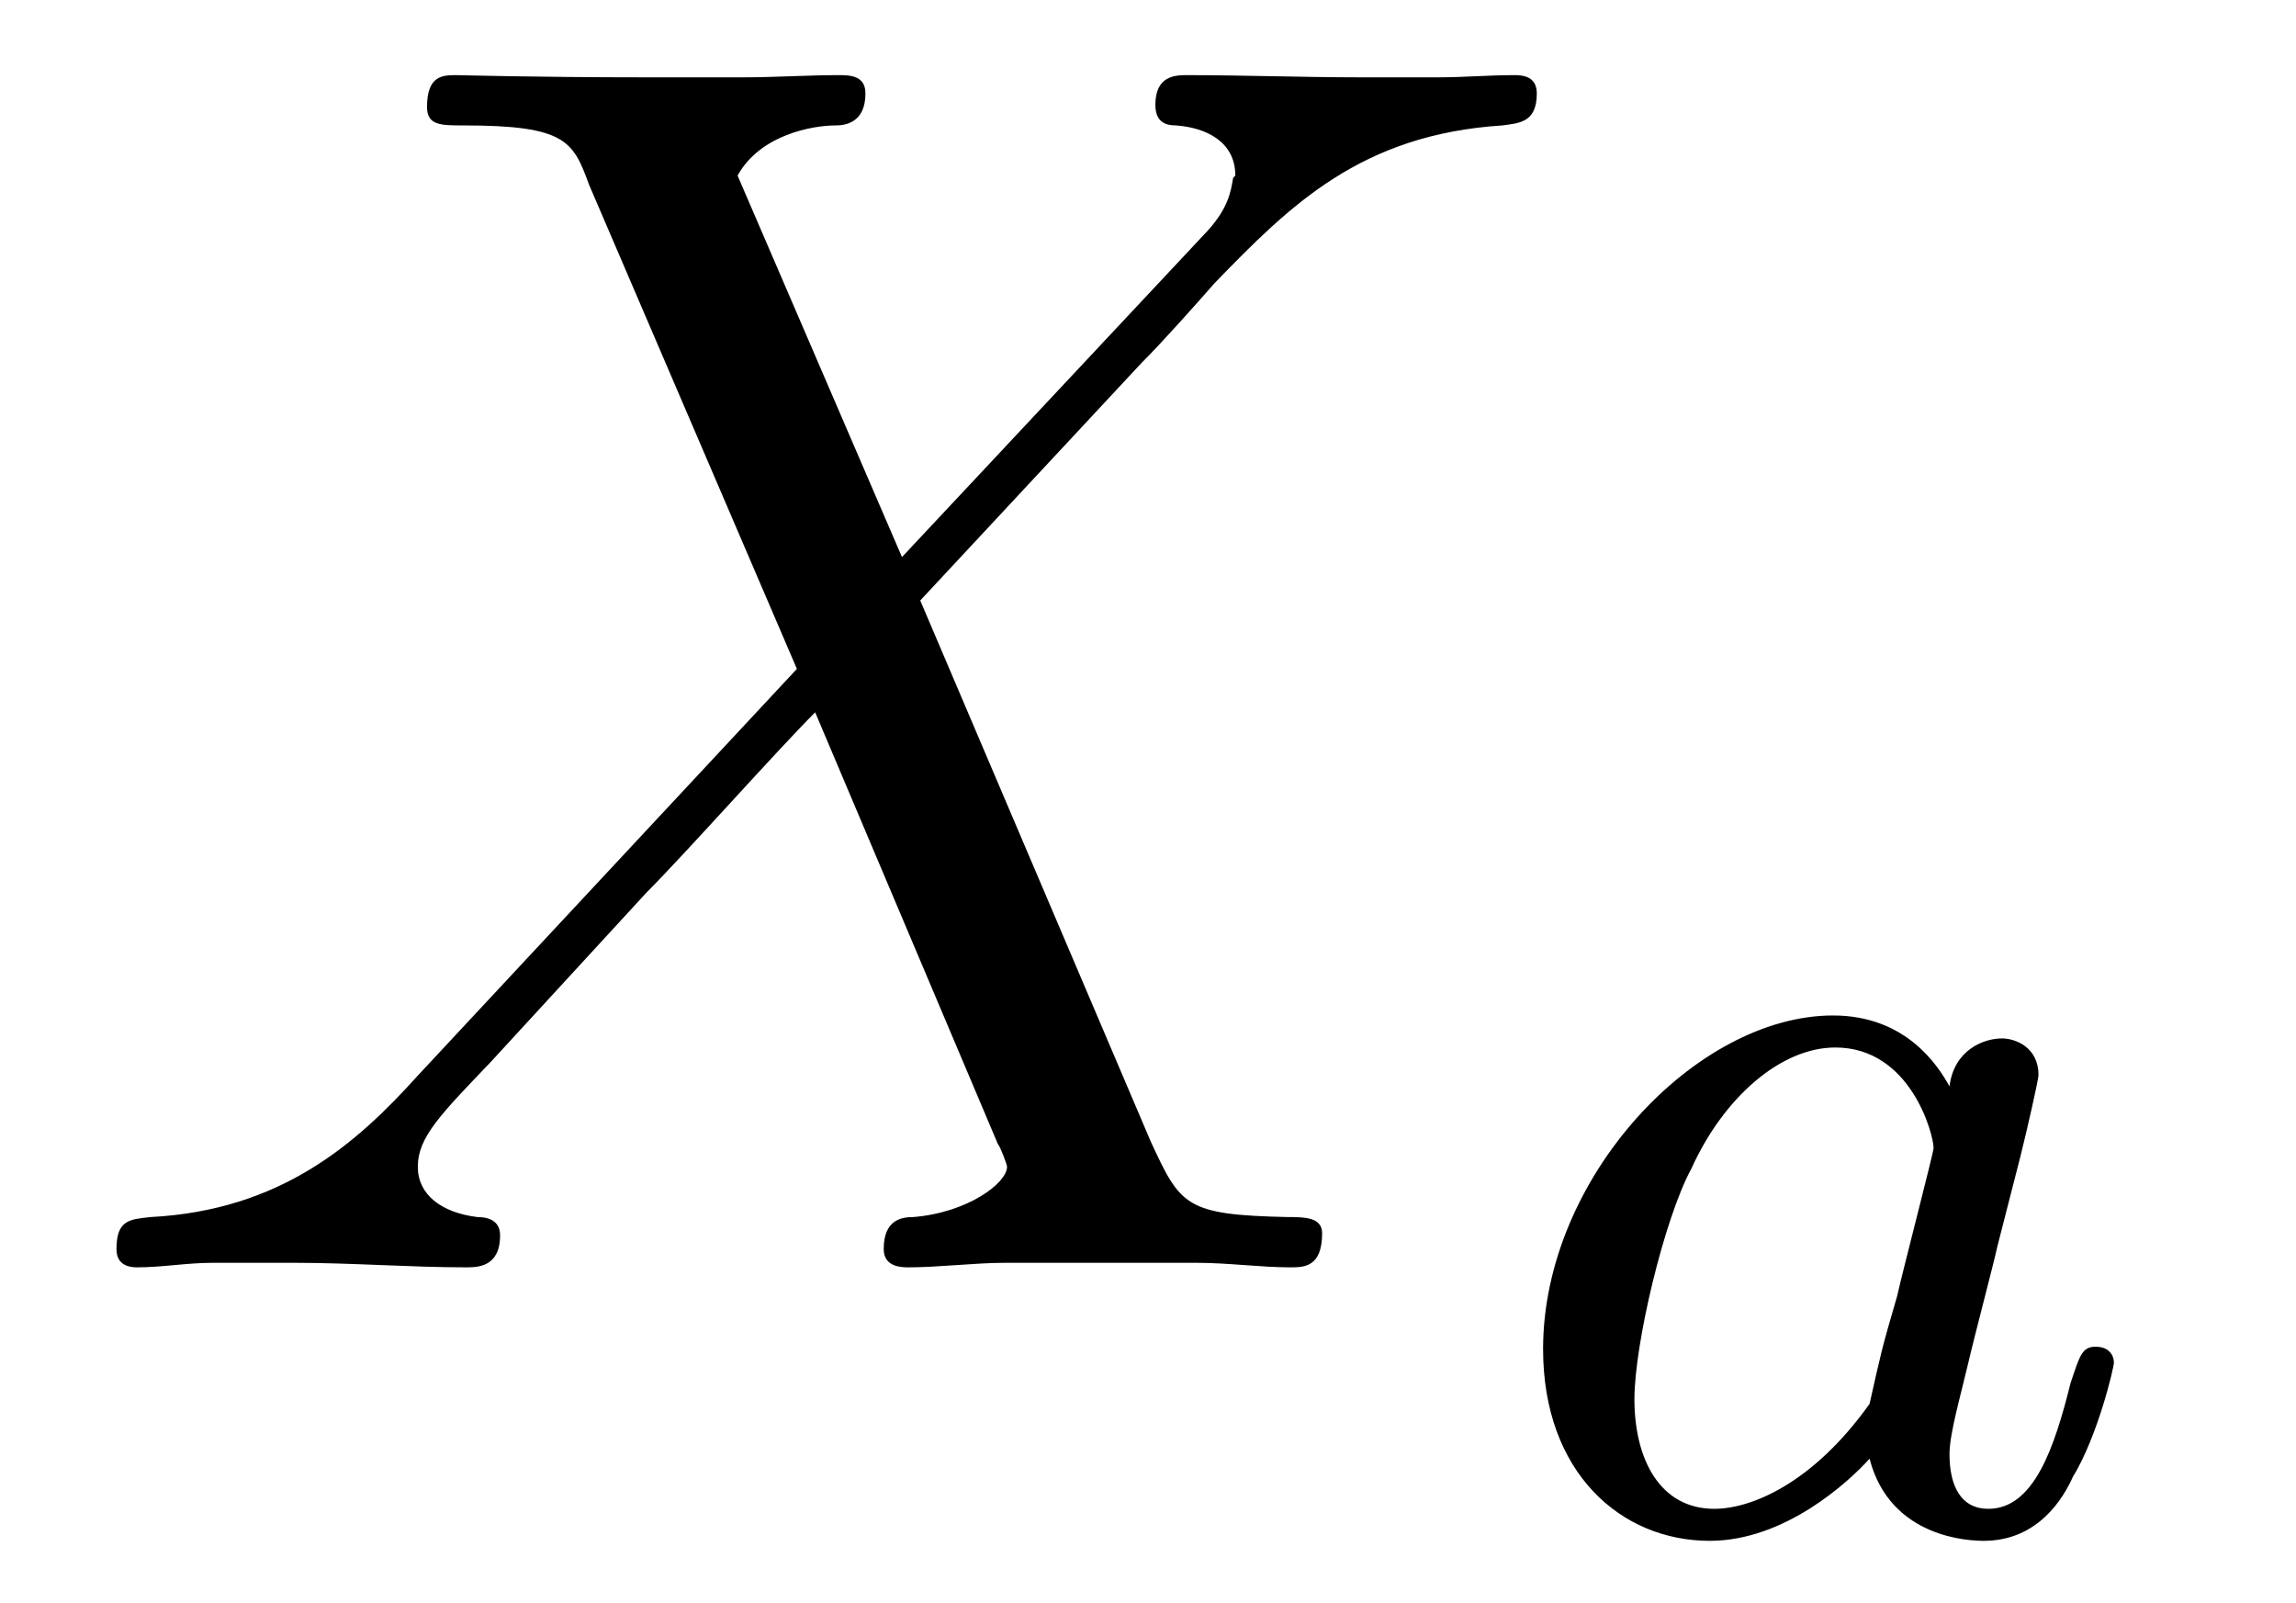
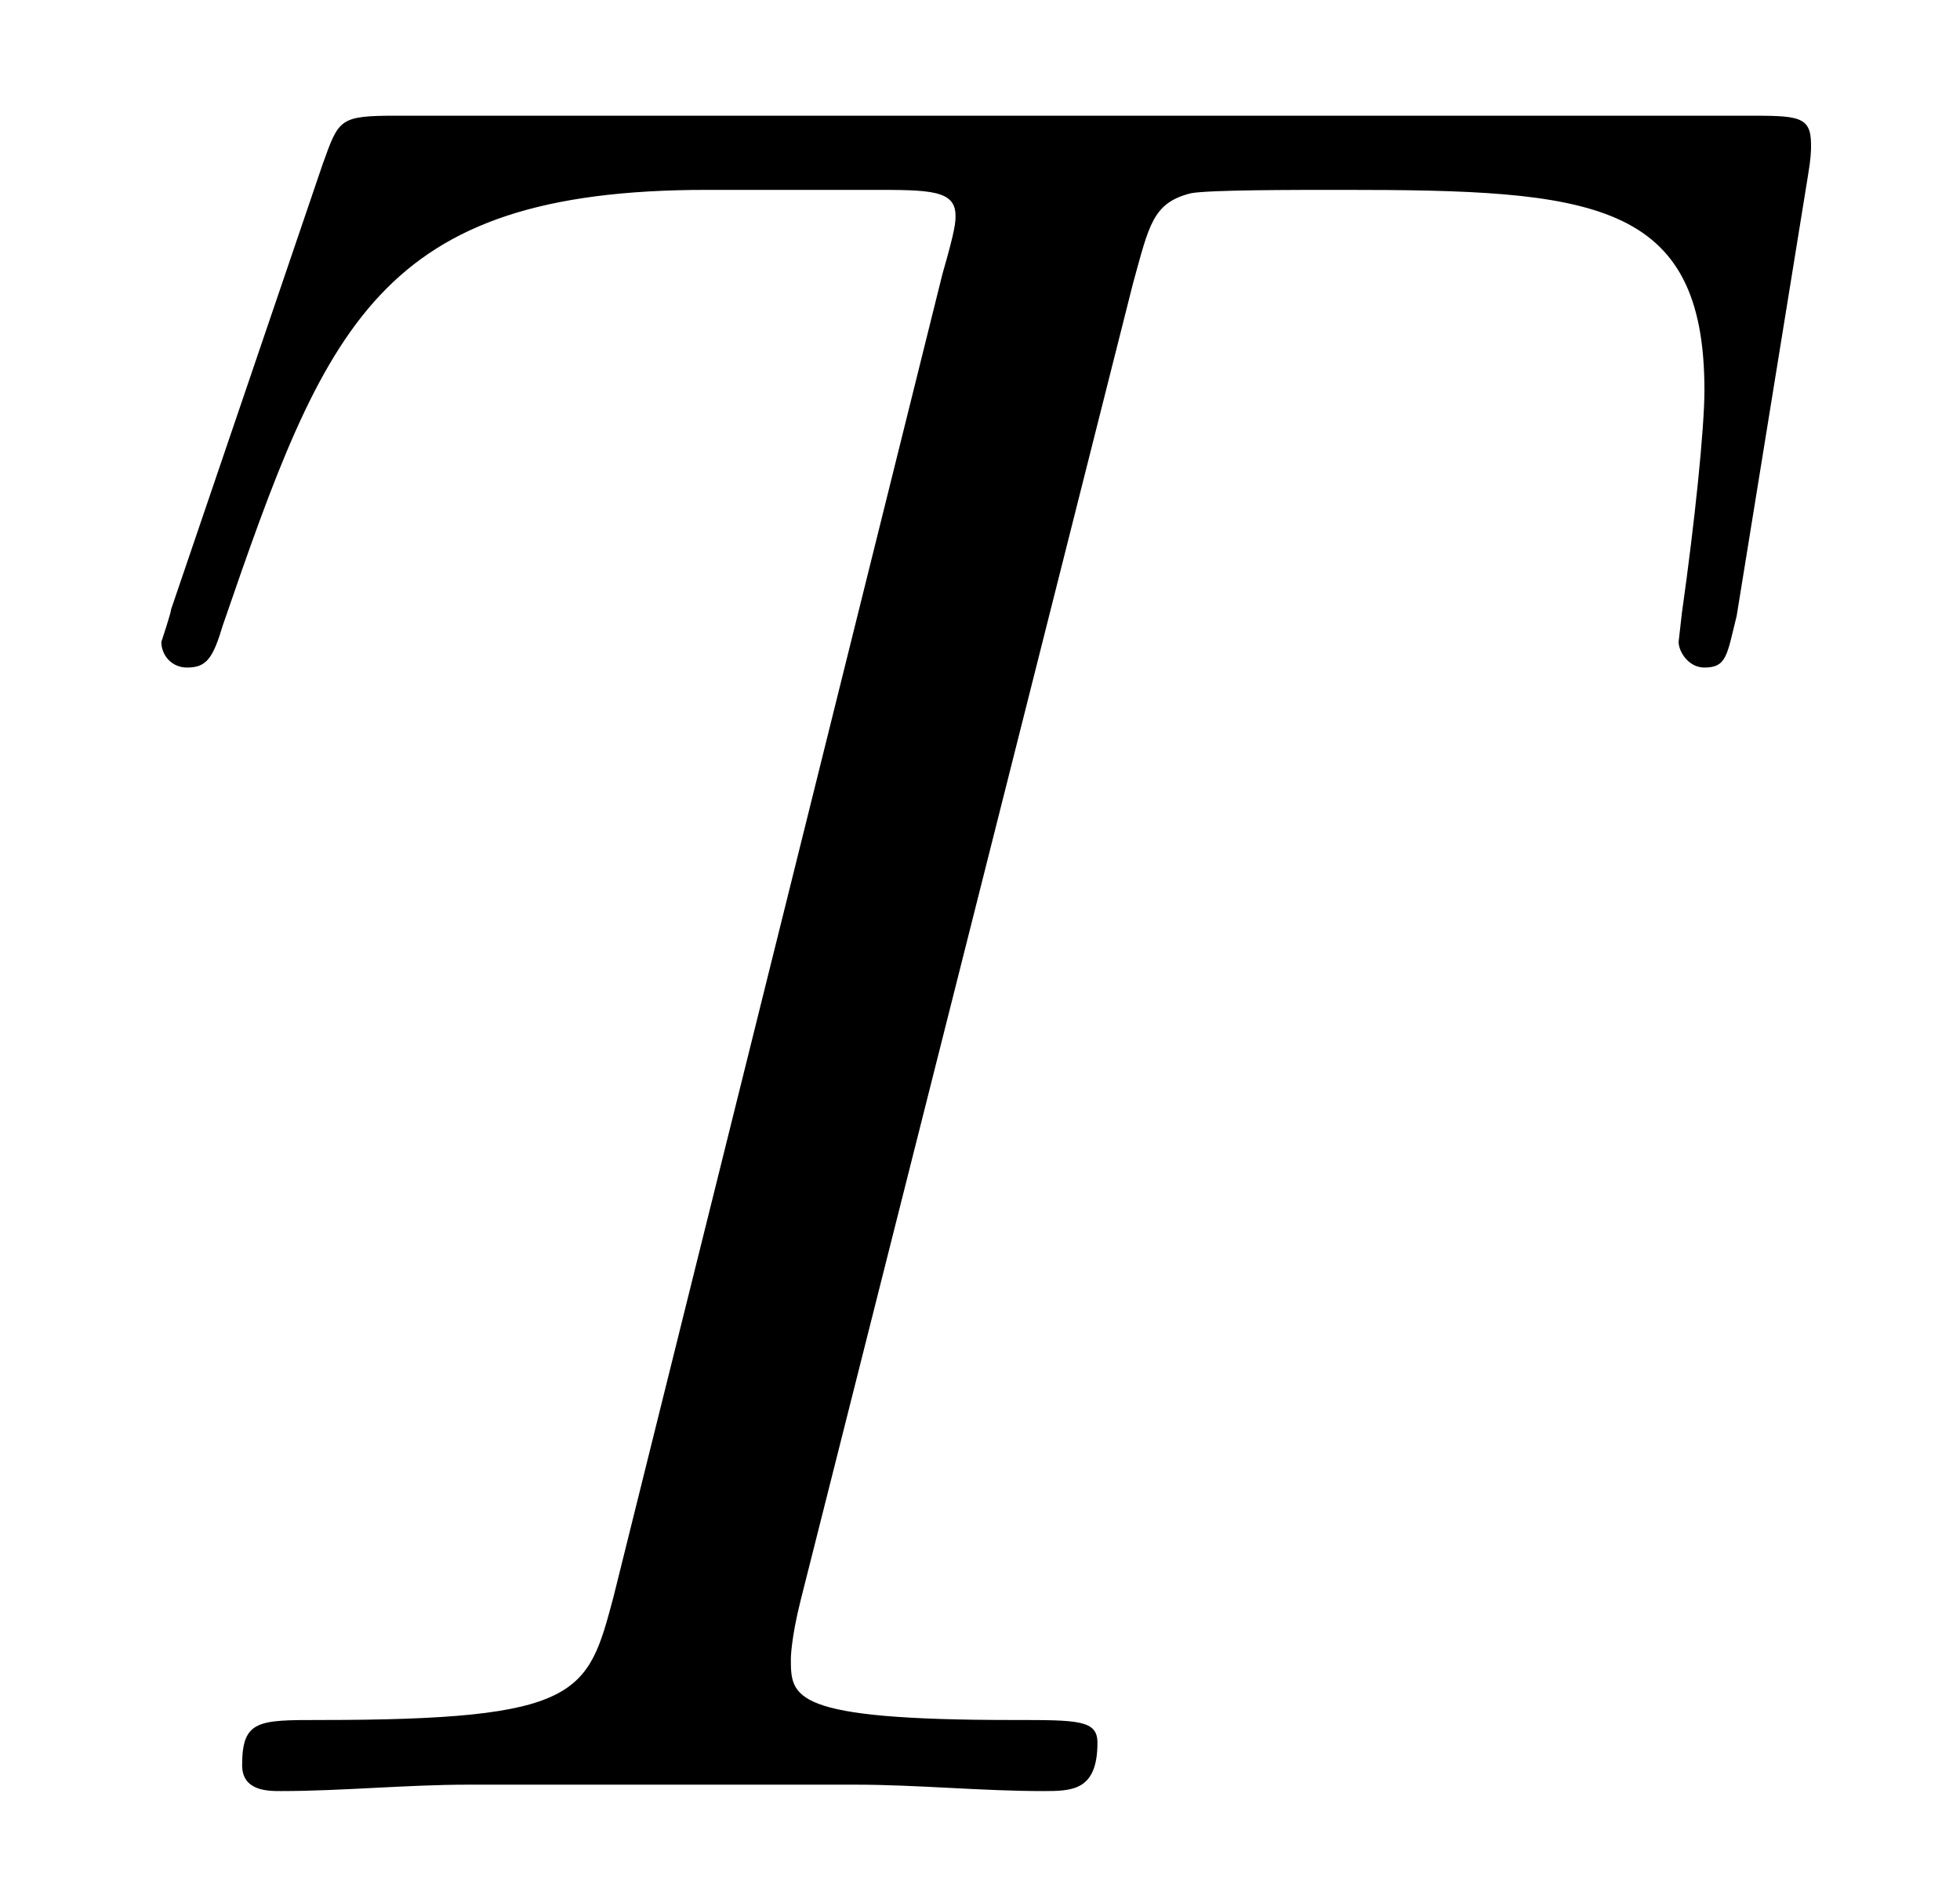
- <svg xmlns="http://www.w3.org/2000/svg" xmlns:xlink="http://www.w3.org/1999/xlink" viewBox="0 0 15.711 10.963" version="1.2">
+ <svg xmlns="http://www.w3.org/2000/svg" xmlns:xlink="http://www.w3.org/1999/xlink" viewBox="0 0 9.487 9.169" version="1.2">
  <defs>
    <g>
      <symbol overflow="visible" id="glyph0-0">
        <path style="stroke:none;" d="" />
      </symbol>
      <symbol overflow="visible" id="glyph0-1">
-         <path style="stroke:none;" d="M 5.672 -4.859 L 4.547 -7.469 C 4.703 -7.75 5.062 -7.812 5.219 -7.812 C 5.281 -7.812 5.422 -7.828 5.422 -8.031 C 5.422 -8.156 5.312 -8.156 5.234 -8.156 C 5.031 -8.156 4.797 -8.141 4.594 -8.141 L 3.891 -8.141 C 3.172 -8.141 2.641 -8.156 2.625 -8.156 C 2.531 -8.156 2.422 -8.156 2.422 -7.938 C 2.422 -7.812 2.516 -7.812 2.672 -7.812 C 3.375 -7.812 3.422 -7.703 3.531 -7.406 L 4.953 -4.094 L 2.359 -1.312 C 1.938 -0.844 1.422 -0.391 0.531 -0.344 C 0.391 -0.328 0.297 -0.328 0.297 -0.125 C 0.297 -0.078 0.312 0 0.438 0 C 0.609 0 0.781 -0.031 0.953 -0.031 L 1.516 -0.031 C 1.906 -0.031 2.312 0 2.688 0 C 2.766 0 2.922 0 2.922 -0.219 C 2.922 -0.328 2.828 -0.344 2.766 -0.344 C 2.516 -0.375 2.359 -0.5 2.359 -0.688 C 2.359 -0.891 2.516 -1.047 2.859 -1.406 L 3.922 -2.562 C 4.188 -2.828 4.812 -3.531 5.078 -3.797 L 6.328 -0.844 C 6.344 -0.828 6.391 -0.703 6.391 -0.688 C 6.391 -0.578 6.125 -0.375 5.75 -0.344 C 5.672 -0.344 5.547 -0.328 5.547 -0.125 C 5.547 0 5.672 0 5.719 0 C 5.922 0 6.172 -0.031 6.375 -0.031 L 7.688 -0.031 C 7.906 -0.031 8.125 0 8.328 0 C 8.422 0 8.547 0 8.547 -0.234 C 8.547 -0.344 8.422 -0.344 8.312 -0.344 C 7.609 -0.359 7.578 -0.422 7.375 -0.859 L 5.797 -4.562 L 7.312 -6.188 C 7.438 -6.312 7.703 -6.609 7.812 -6.734 C 8.328 -7.266 8.812 -7.75 9.781 -7.812 C 9.891 -7.828 10.016 -7.828 10.016 -8.031 C 10.016 -8.156 9.906 -8.156 9.859 -8.156 C 9.688 -8.156 9.516 -8.141 9.344 -8.141 L 8.797 -8.141 C 8.422 -8.141 8 -8.156 7.625 -8.156 C 7.547 -8.156 7.406 -8.156 7.406 -7.953 C 7.406 -7.828 7.484 -7.812 7.547 -7.812 C 7.75 -7.797 7.953 -7.703 7.953 -7.469 L 7.938 -7.453 C 7.922 -7.359 7.906 -7.25 7.766 -7.094 Z M 5.672 -4.859 " />
-       </symbol>
-       <symbol overflow="visible" id="glyph1-0">
-         <path style="stroke:none;" d="" />
-       </symbol>
-       <symbol overflow="visible" id="glyph1-1">
-         <path style="stroke:none;" d="M 3.125 -3.031 C 3.047 -3.172 2.828 -3.516 2.328 -3.516 C 1.391 -3.516 0.344 -2.406 0.344 -1.234 C 0.344 -0.391 0.875 0.078 1.484 0.078 C 2 0.078 2.438 -0.328 2.578 -0.484 C 2.719 0.062 3.266 0.078 3.359 0.078 C 3.734 0.078 3.906 -0.219 3.969 -0.359 C 4.141 -0.641 4.25 -1.109 4.25 -1.141 C 4.25 -1.188 4.219 -1.25 4.125 -1.25 C 4.031 -1.25 4.016 -1.188 3.953 -1 C 3.844 -0.562 3.703 -0.141 3.391 -0.141 C 3.203 -0.141 3.125 -0.297 3.125 -0.516 C 3.125 -0.656 3.203 -0.922 3.25 -1.125 C 3.297 -1.328 3.422 -1.797 3.453 -1.938 L 3.609 -2.547 C 3.656 -2.734 3.734 -3.078 3.734 -3.109 C 3.734 -3.297 3.578 -3.359 3.484 -3.359 C 3.359 -3.359 3.156 -3.281 3.125 -3.031 Z M 2.578 -0.859 C 2.188 -0.312 1.766 -0.141 1.516 -0.141 C 1.141 -0.141 0.969 -0.484 0.969 -0.891 C 0.969 -1.266 1.172 -2.125 1.359 -2.469 C 1.578 -2.953 1.969 -3.297 2.344 -3.297 C 2.859 -3.297 3.016 -2.703 3.016 -2.609 C 3.016 -2.578 2.812 -1.797 2.766 -1.594 C 2.656 -1.219 2.656 -1.203 2.578 -0.859 Z M 2.578 -0.859 " />
+         <path style="stroke:none;" d="M 4.984 -7.297 C 5.062 -7.578 5.078 -7.688 5.266 -7.734 C 5.359 -7.75 5.75 -7.75 6 -7.75 C 7.203 -7.75 7.75 -7.703 7.75 -6.781 C 7.75 -6.594 7.703 -6.141 7.641 -5.703 L 7.625 -5.562 C 7.625 -5.516 7.672 -5.438 7.75 -5.438 C 7.859 -5.438 7.859 -5.5 7.906 -5.688 L 8.25 -7.812 C 8.266 -7.906 8.266 -7.938 8.266 -7.969 C 8.266 -8.109 8.203 -8.109 7.953 -8.109 L 1.422 -8.109 C 1.141 -8.109 1.141 -8.094 1.062 -7.875 L 0.328 -5.719 C 0.328 -5.703 0.281 -5.562 0.281 -5.562 C 0.281 -5.5 0.328 -5.438 0.406 -5.438 C 0.5 -5.438 0.531 -5.484 0.578 -5.641 C 1.078 -7.094 1.328 -7.75 2.922 -7.75 L 3.719 -7.75 C 4 -7.75 4.125 -7.75 4.125 -7.625 C 4.125 -7.594 4.125 -7.562 4.062 -7.344 L 2.469 -0.938 C 2.344 -0.469 2.312 -0.344 1.047 -0.344 C 0.75 -0.344 0.672 -0.344 0.672 -0.125 C 0.672 0 0.797 0 0.859 0 C 1.156 0 1.469 -0.031 1.766 -0.031 L 3.641 -0.031 C 3.938 -0.031 4.25 0 4.547 0 C 4.688 0 4.812 0 4.812 -0.234 C 4.812 -0.344 4.719 -0.344 4.406 -0.344 C 3.328 -0.344 3.328 -0.453 3.328 -0.641 C 3.328 -0.641 3.328 -0.734 3.375 -0.922 Z M 4.984 -7.297 " />
      </symbol>
    </g>
-     <clipPath id="clip1">
-       <path d="M 10 6 L 15 6 L 15 10.965 L 10 10.965 Z M 10 6 " />
-     </clipPath>
  </defs>
  <g id="surface1">
    <g style="fill:rgb(0%,0%,0%);fill-opacity:1;">
-       <use xlink:href="#glyph0-1" x="0.5" y="8.67" />
-     </g>
-     <g clip-path="url(#clip1)" clip-rule="nonzero">
-       <g style="fill:rgb(0%,0%,0%);fill-opacity:1;">
-         <use xlink:href="#glyph1-1" x="10.215" y="10.463" />
-       </g>
+       <use xlink:href="#glyph0-1" x="0.5" y="8.669" />
    </g>
  </g>
</svg>
